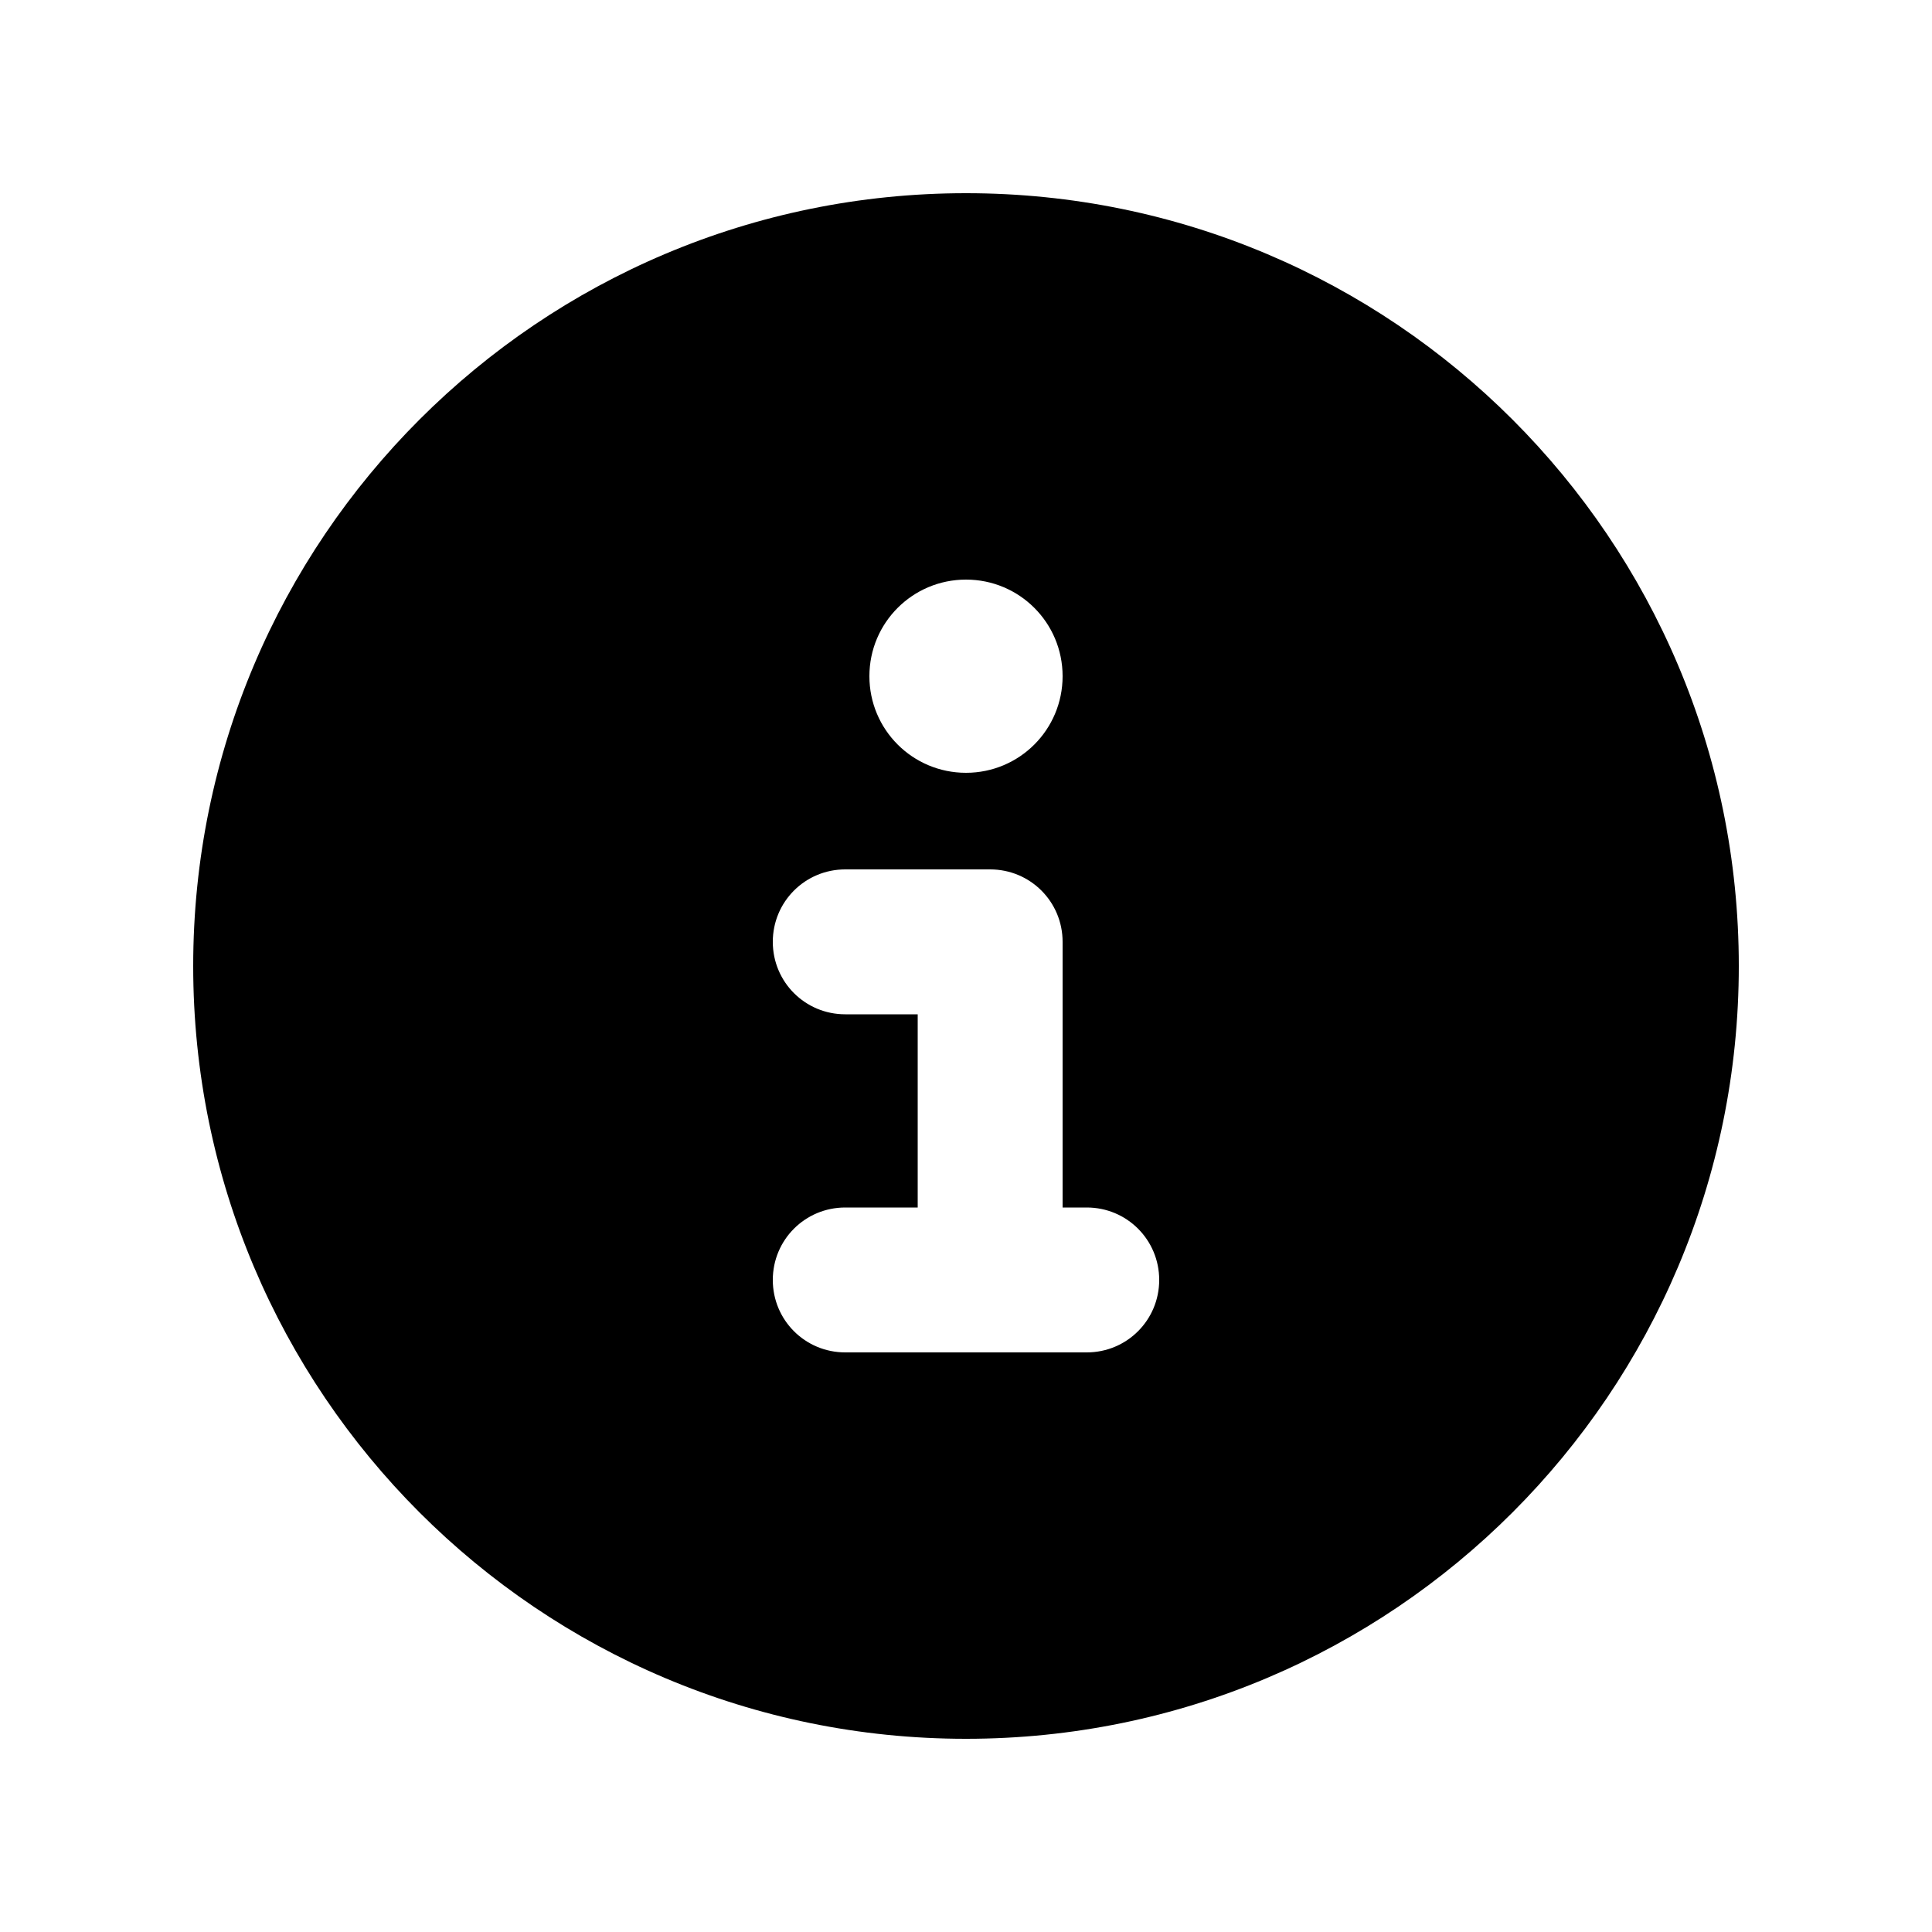
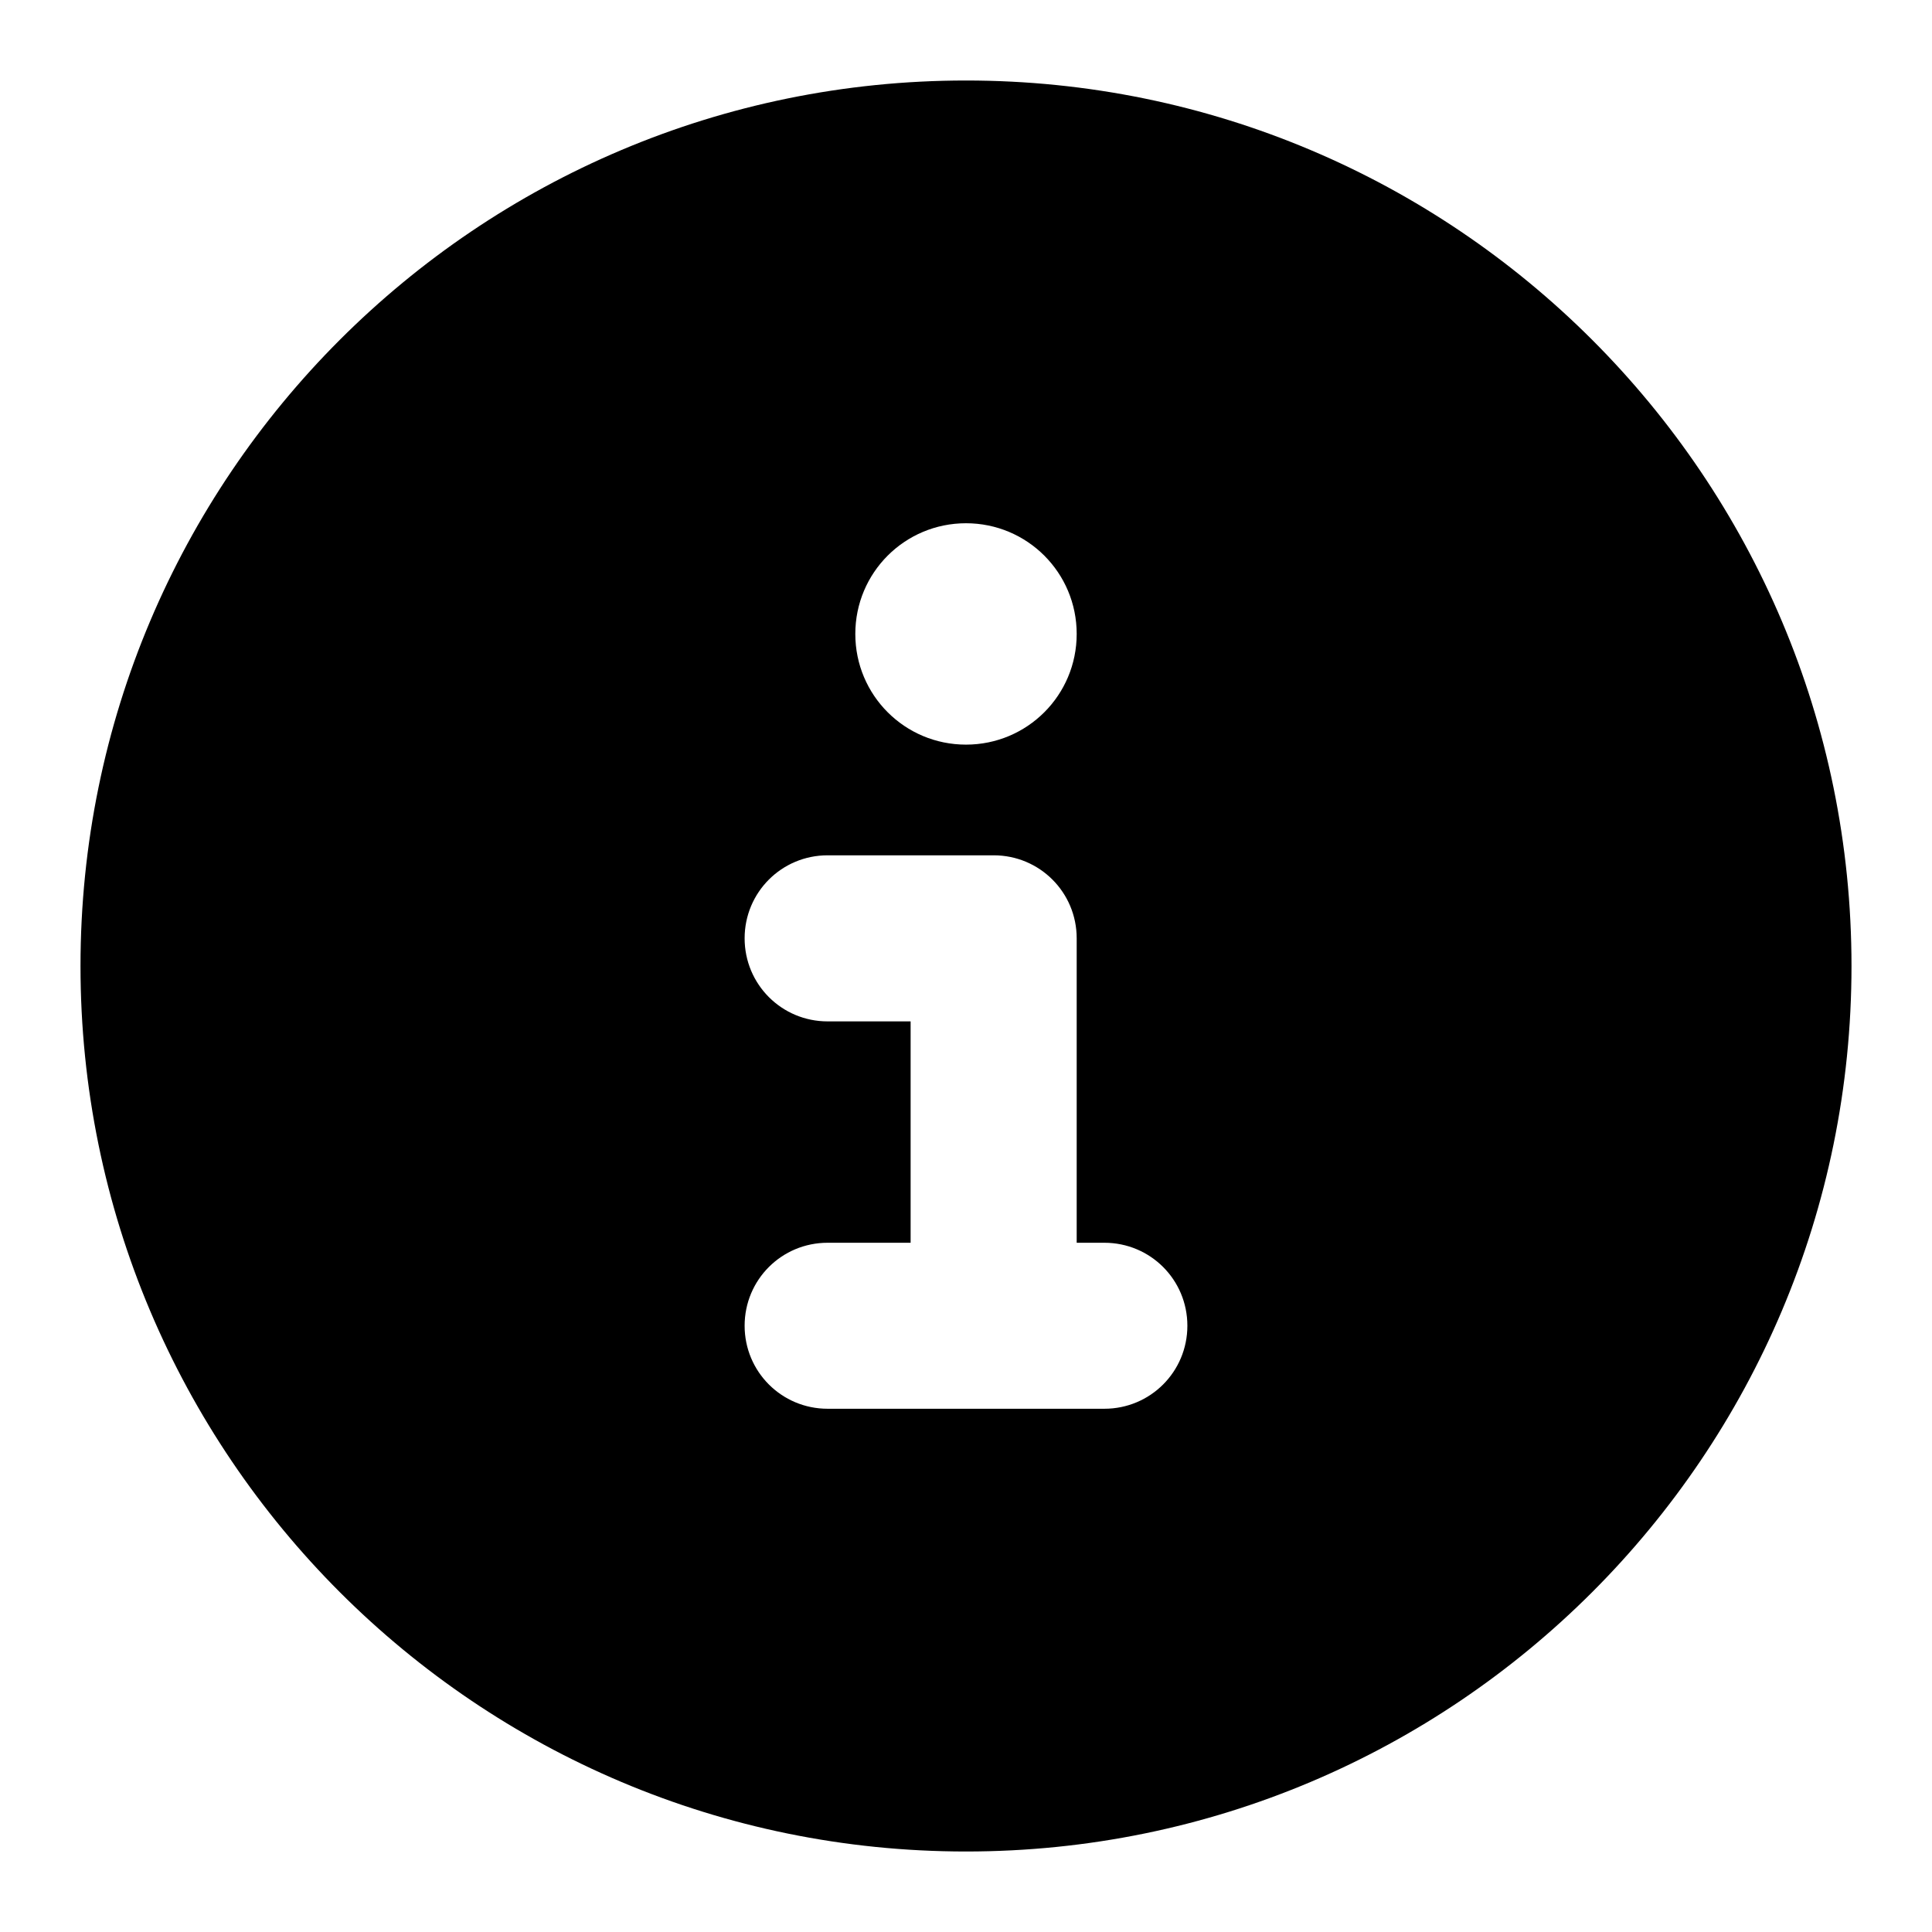
- <svg xmlns="http://www.w3.org/2000/svg" id="info-solid" viewBox="0 0 640 640">
+ <svg xmlns="http://www.w3.org/2000/svg" id="info-solid" viewBox="0 0 24 24" fill="none">
  <g fill="currentColor">
-     <path d="M320 576C461.4 576 576 461.4 576 320C576 178.6 461.4 64 320 64C178.6 64 64 178.6 64 320C64 461.4 178.6 576 320 576zM288 224C288 206.3 302.3 192 320 192C337.7 192 352 206.3 352 224C352 241.7 337.7 256 320 256C302.3 256 288 241.7 288 224zM280 288L328 288C341.3 288 352 298.7 352 312L352 400L360 400C373.3 400 384 410.7 384 424C384 437.3 373.3 448 360 448L280 448C266.7 448 256 437.3 256 424C256 410.7 266.7 400 280 400L304 400L304 336L280 336C266.7 336 256 325.3 256 312C256 298.7 266.7 288 280 288z" />
+     <path d="M12 23C18.076 23 23 18.076 23 12C23 5.924 18.076 1 12 1C5.924 1 1 5.924 1 12C1 18.076 5.924 23 12 23ZM10.625 7.875C10.625 7.114 11.239 6.5 12 6.5C12.761 6.5 13.375 7.114 13.375 7.875C13.375 8.636 12.761 9.25 12 9.25C11.239 9.25 10.625 8.636 10.625 7.875ZM10.281 10.625H12.344C12.915 10.625 13.375 11.085 13.375 11.656V15.438H13.719C14.29 15.438 14.75 15.897 14.75 16.469C14.75 17.04 14.29 17.5 13.719 17.5H10.281C9.71 17.5 9.25 17.04 9.25 16.469C9.25 15.897 9.71 15.438 10.281 15.438H11.312V12.688H10.281C9.71 12.688 9.25 12.228 9.25 11.656C9.25 11.085 9.71 10.625 10.281 10.625Z" />
  </g>
</svg>
